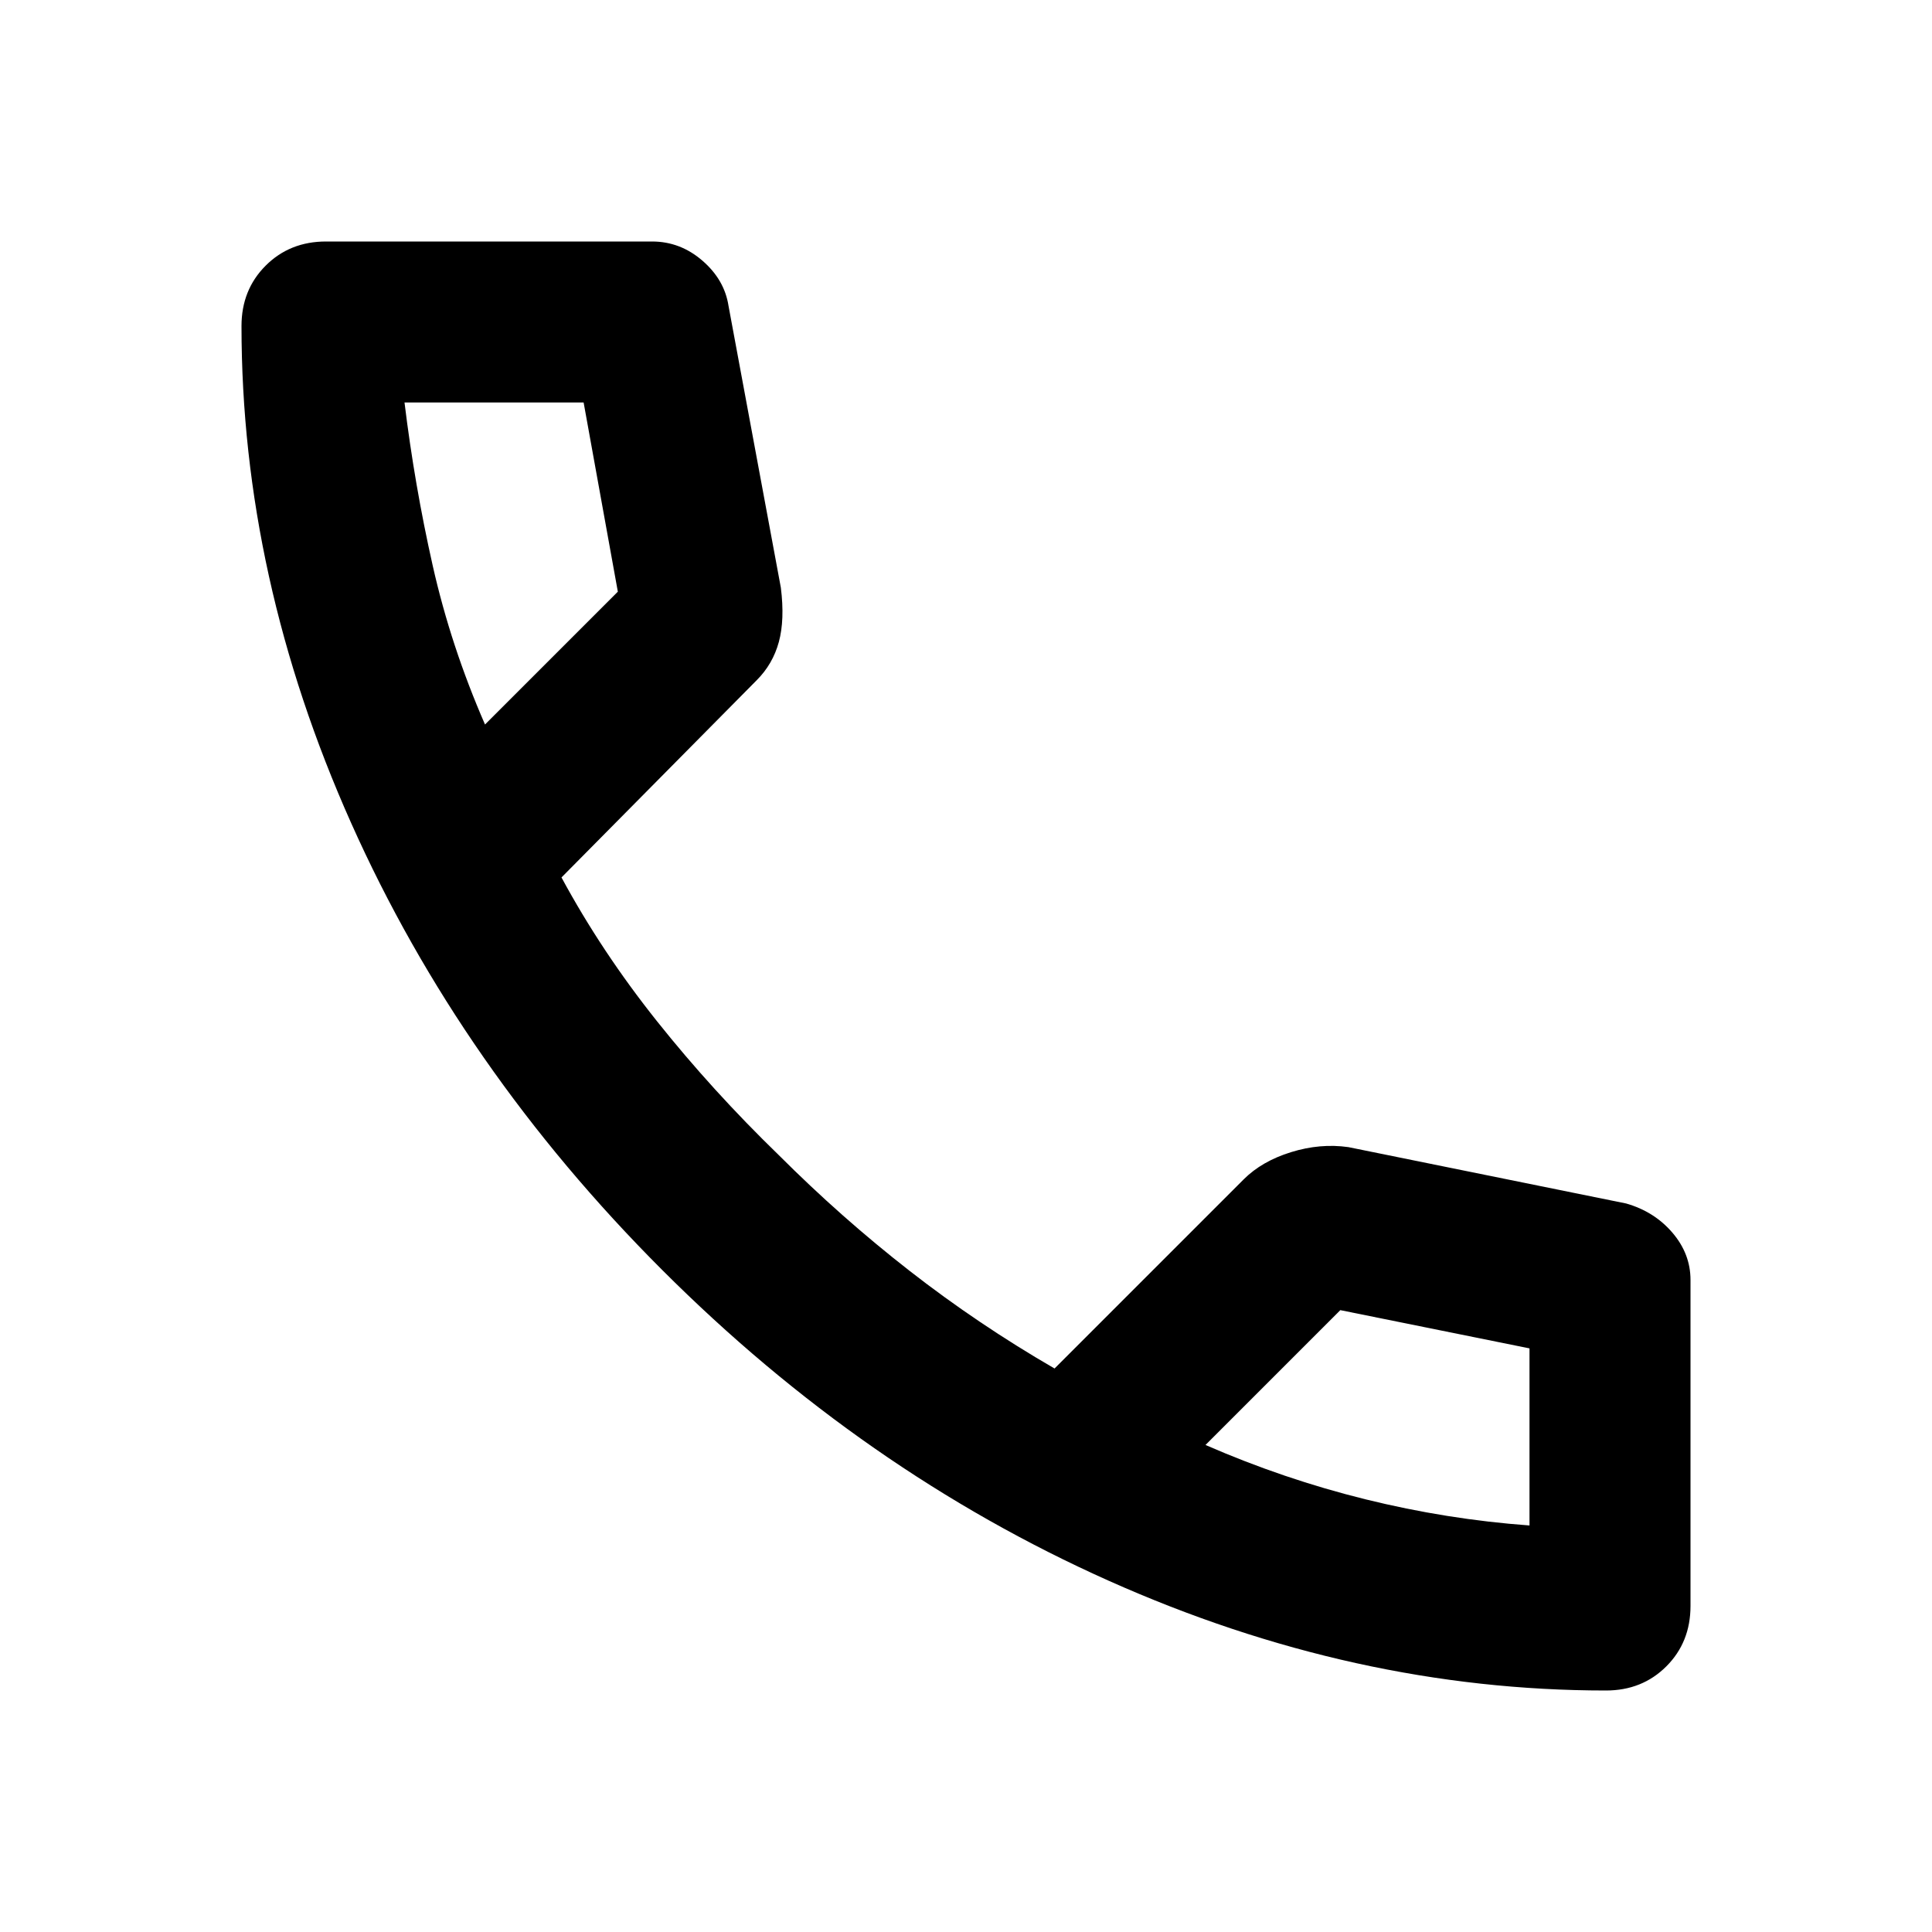
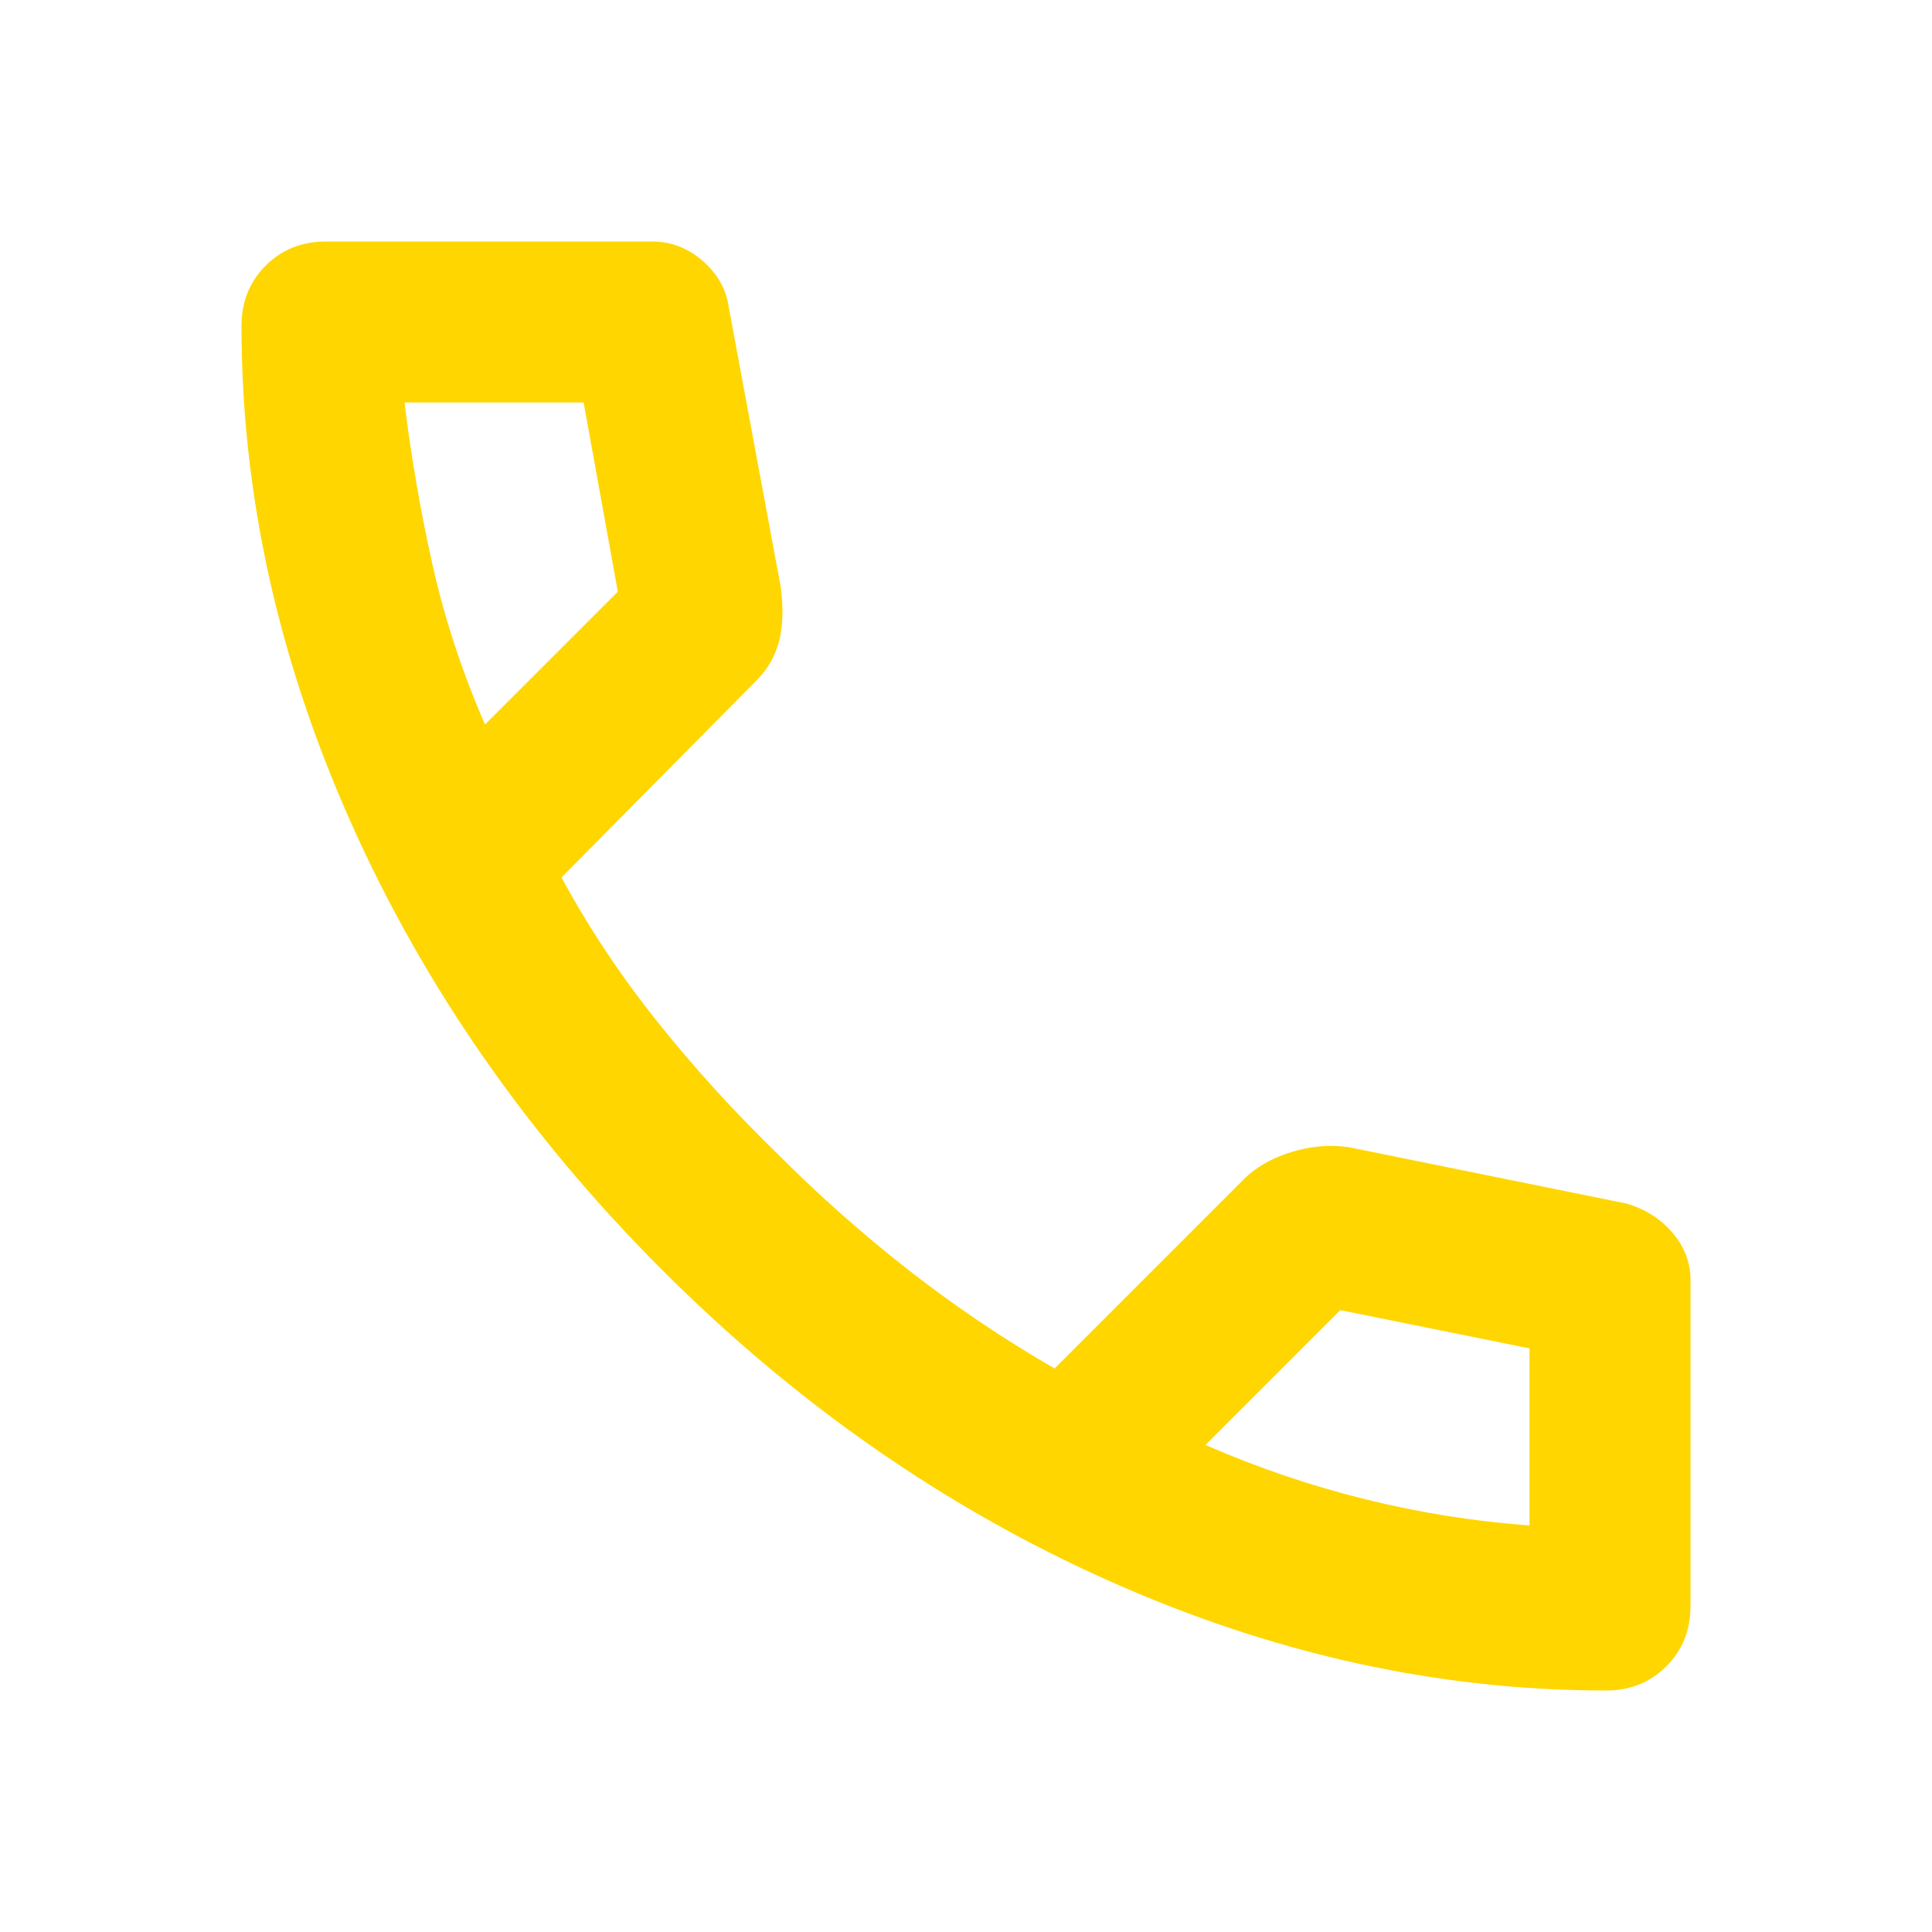
- <svg xmlns="http://www.w3.org/2000/svg" height="24px" viewBox="0 -960 960 960" width="24px">
+ <svg xmlns="http://www.w3.org/2000/svg" fill="#FFD600" height="24px" viewBox="0 -960 960 960" width="24px">
  <path d="M798-120q-125 0-247-54.5T329-329Q229-429 174.5-551T120-798q0-18 12-30t30-12h162q14 0 25 9.5t13 22.5l26 140q2 16-1 27t-11 19l-97 98q20 37 47.5 71.5T387-386q31 31 65 57.5t72 48.5l94-94q9-9 23.5-13.5T670-390l138 28q14 4 23 14.5t9 23.5v162q0 18-12 30t-30 12ZM241-600l66-66-17-94h-89q5 41 14 81t26 79Zm358 358q39 17 79.5 27t81.5 13v-88l-94-19-67 67ZM241-600Zm358 358Z" />
</svg>
